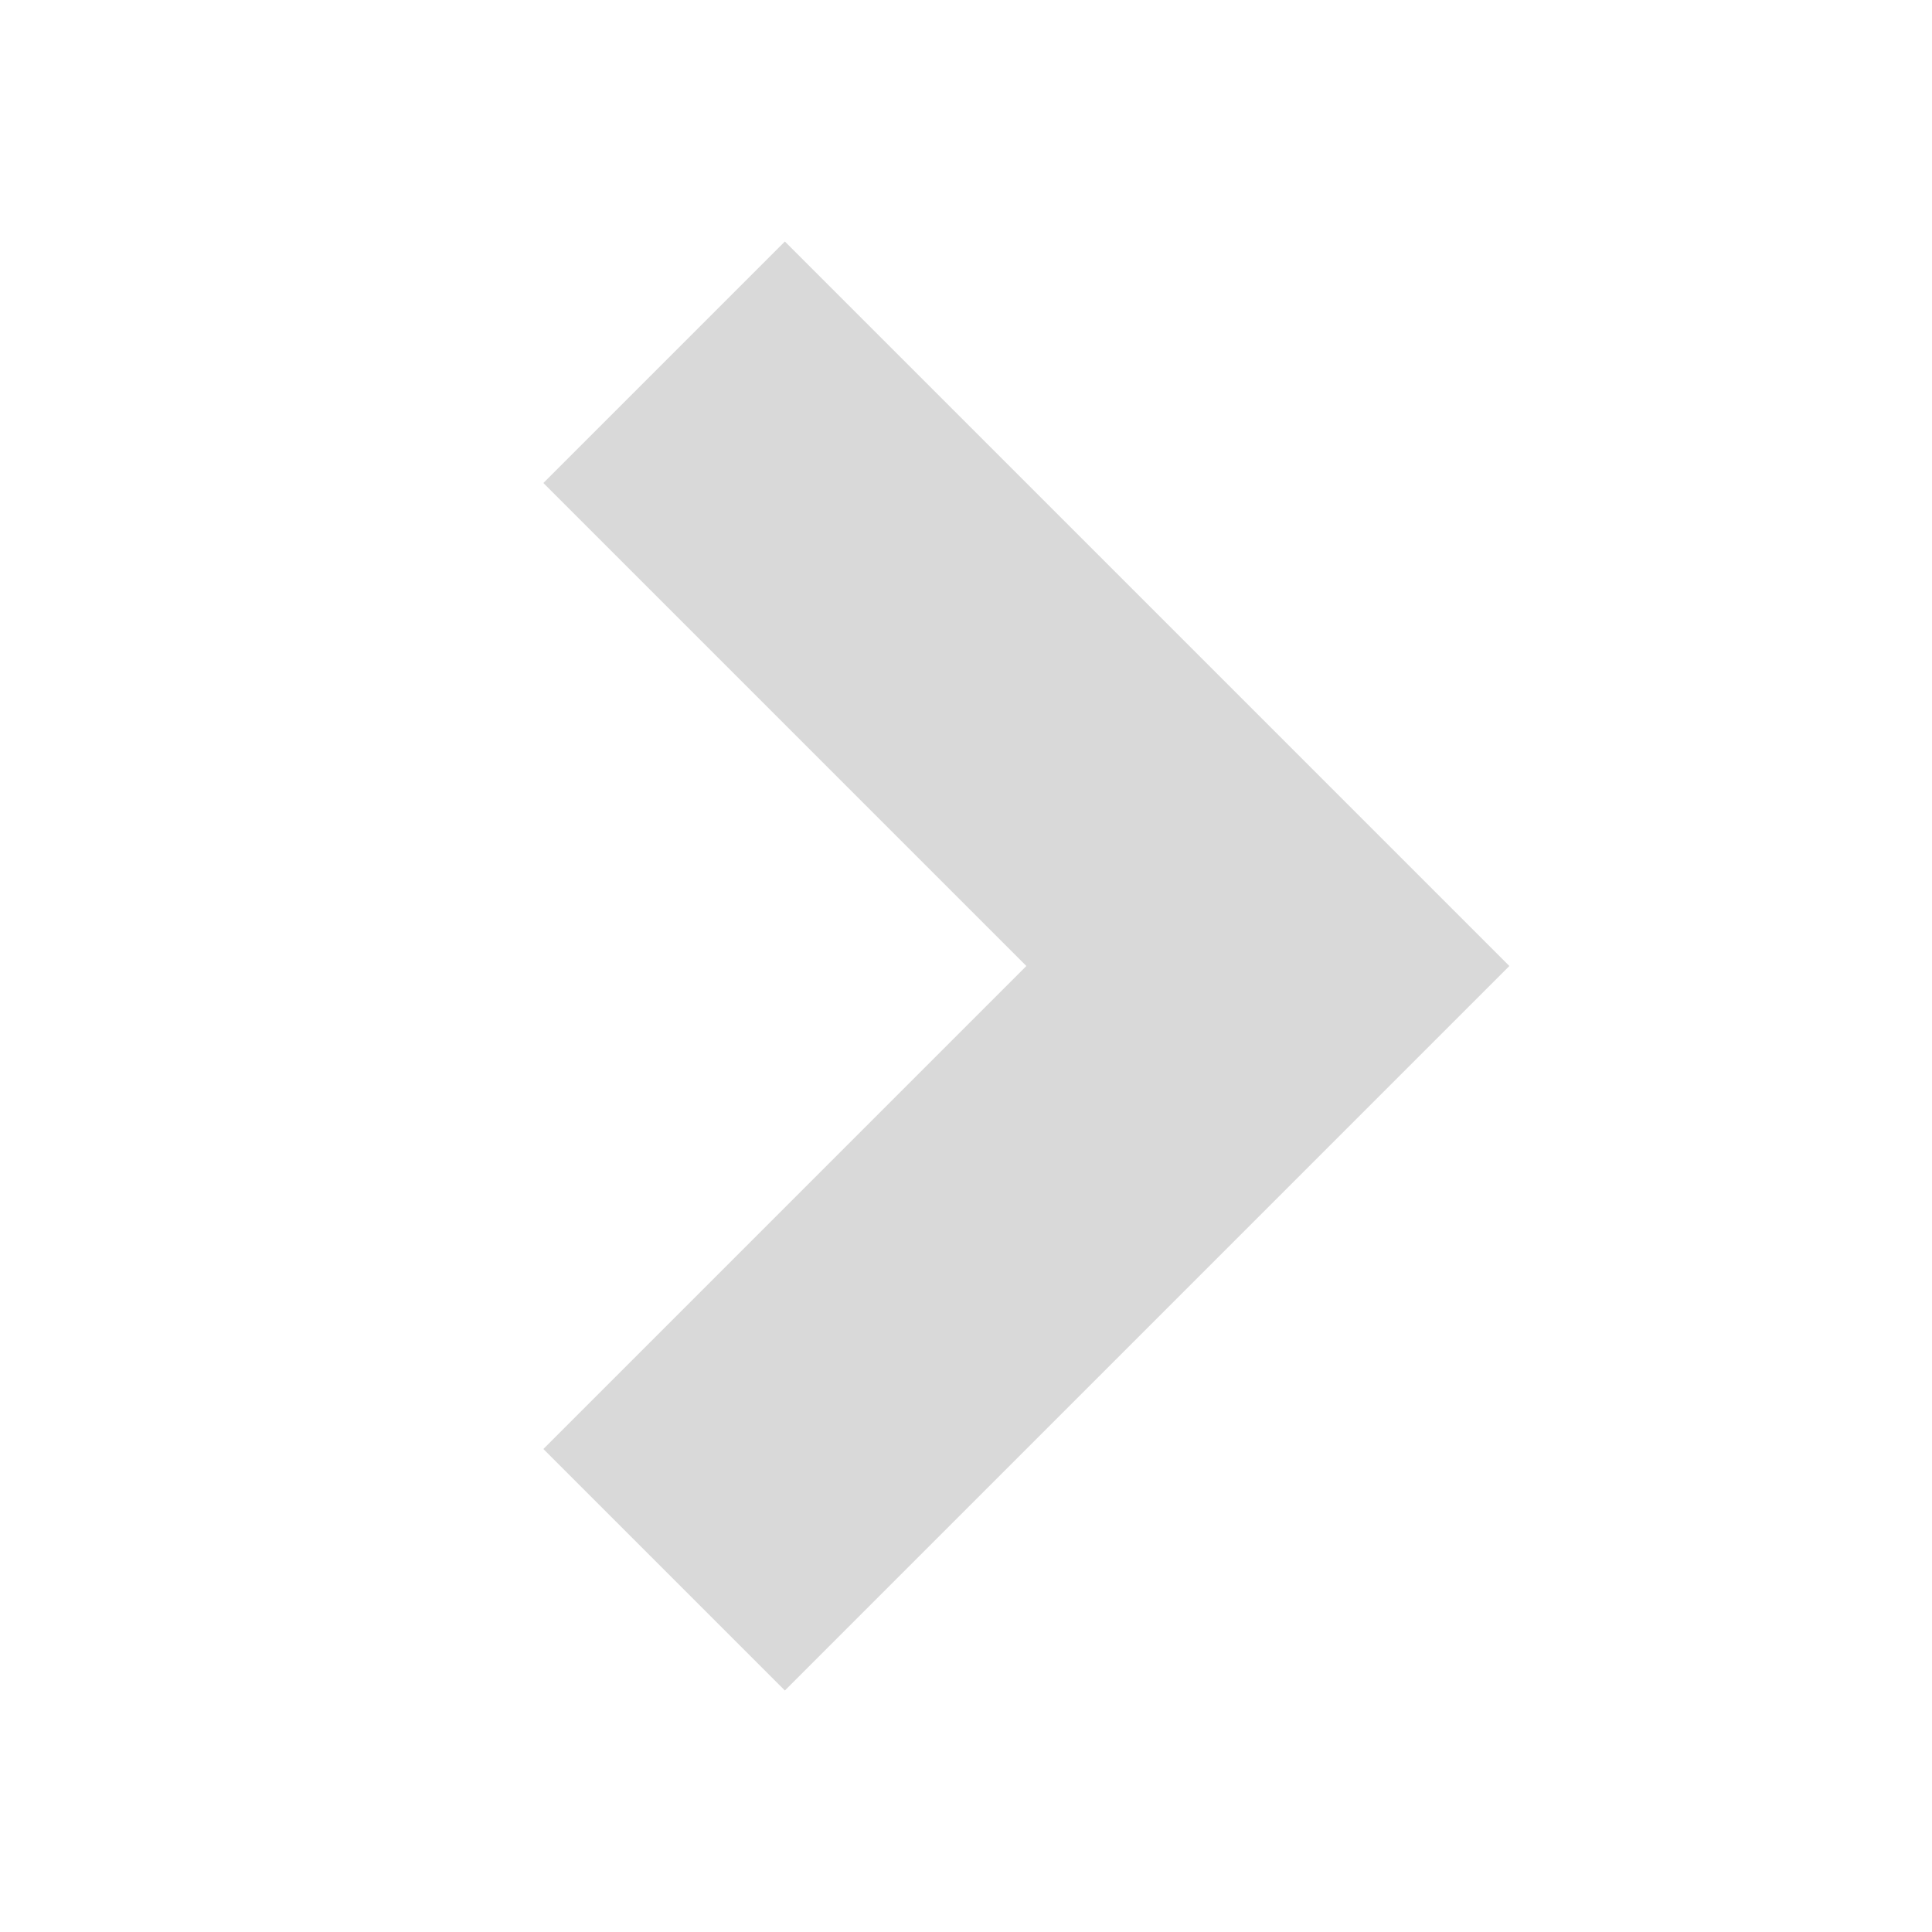
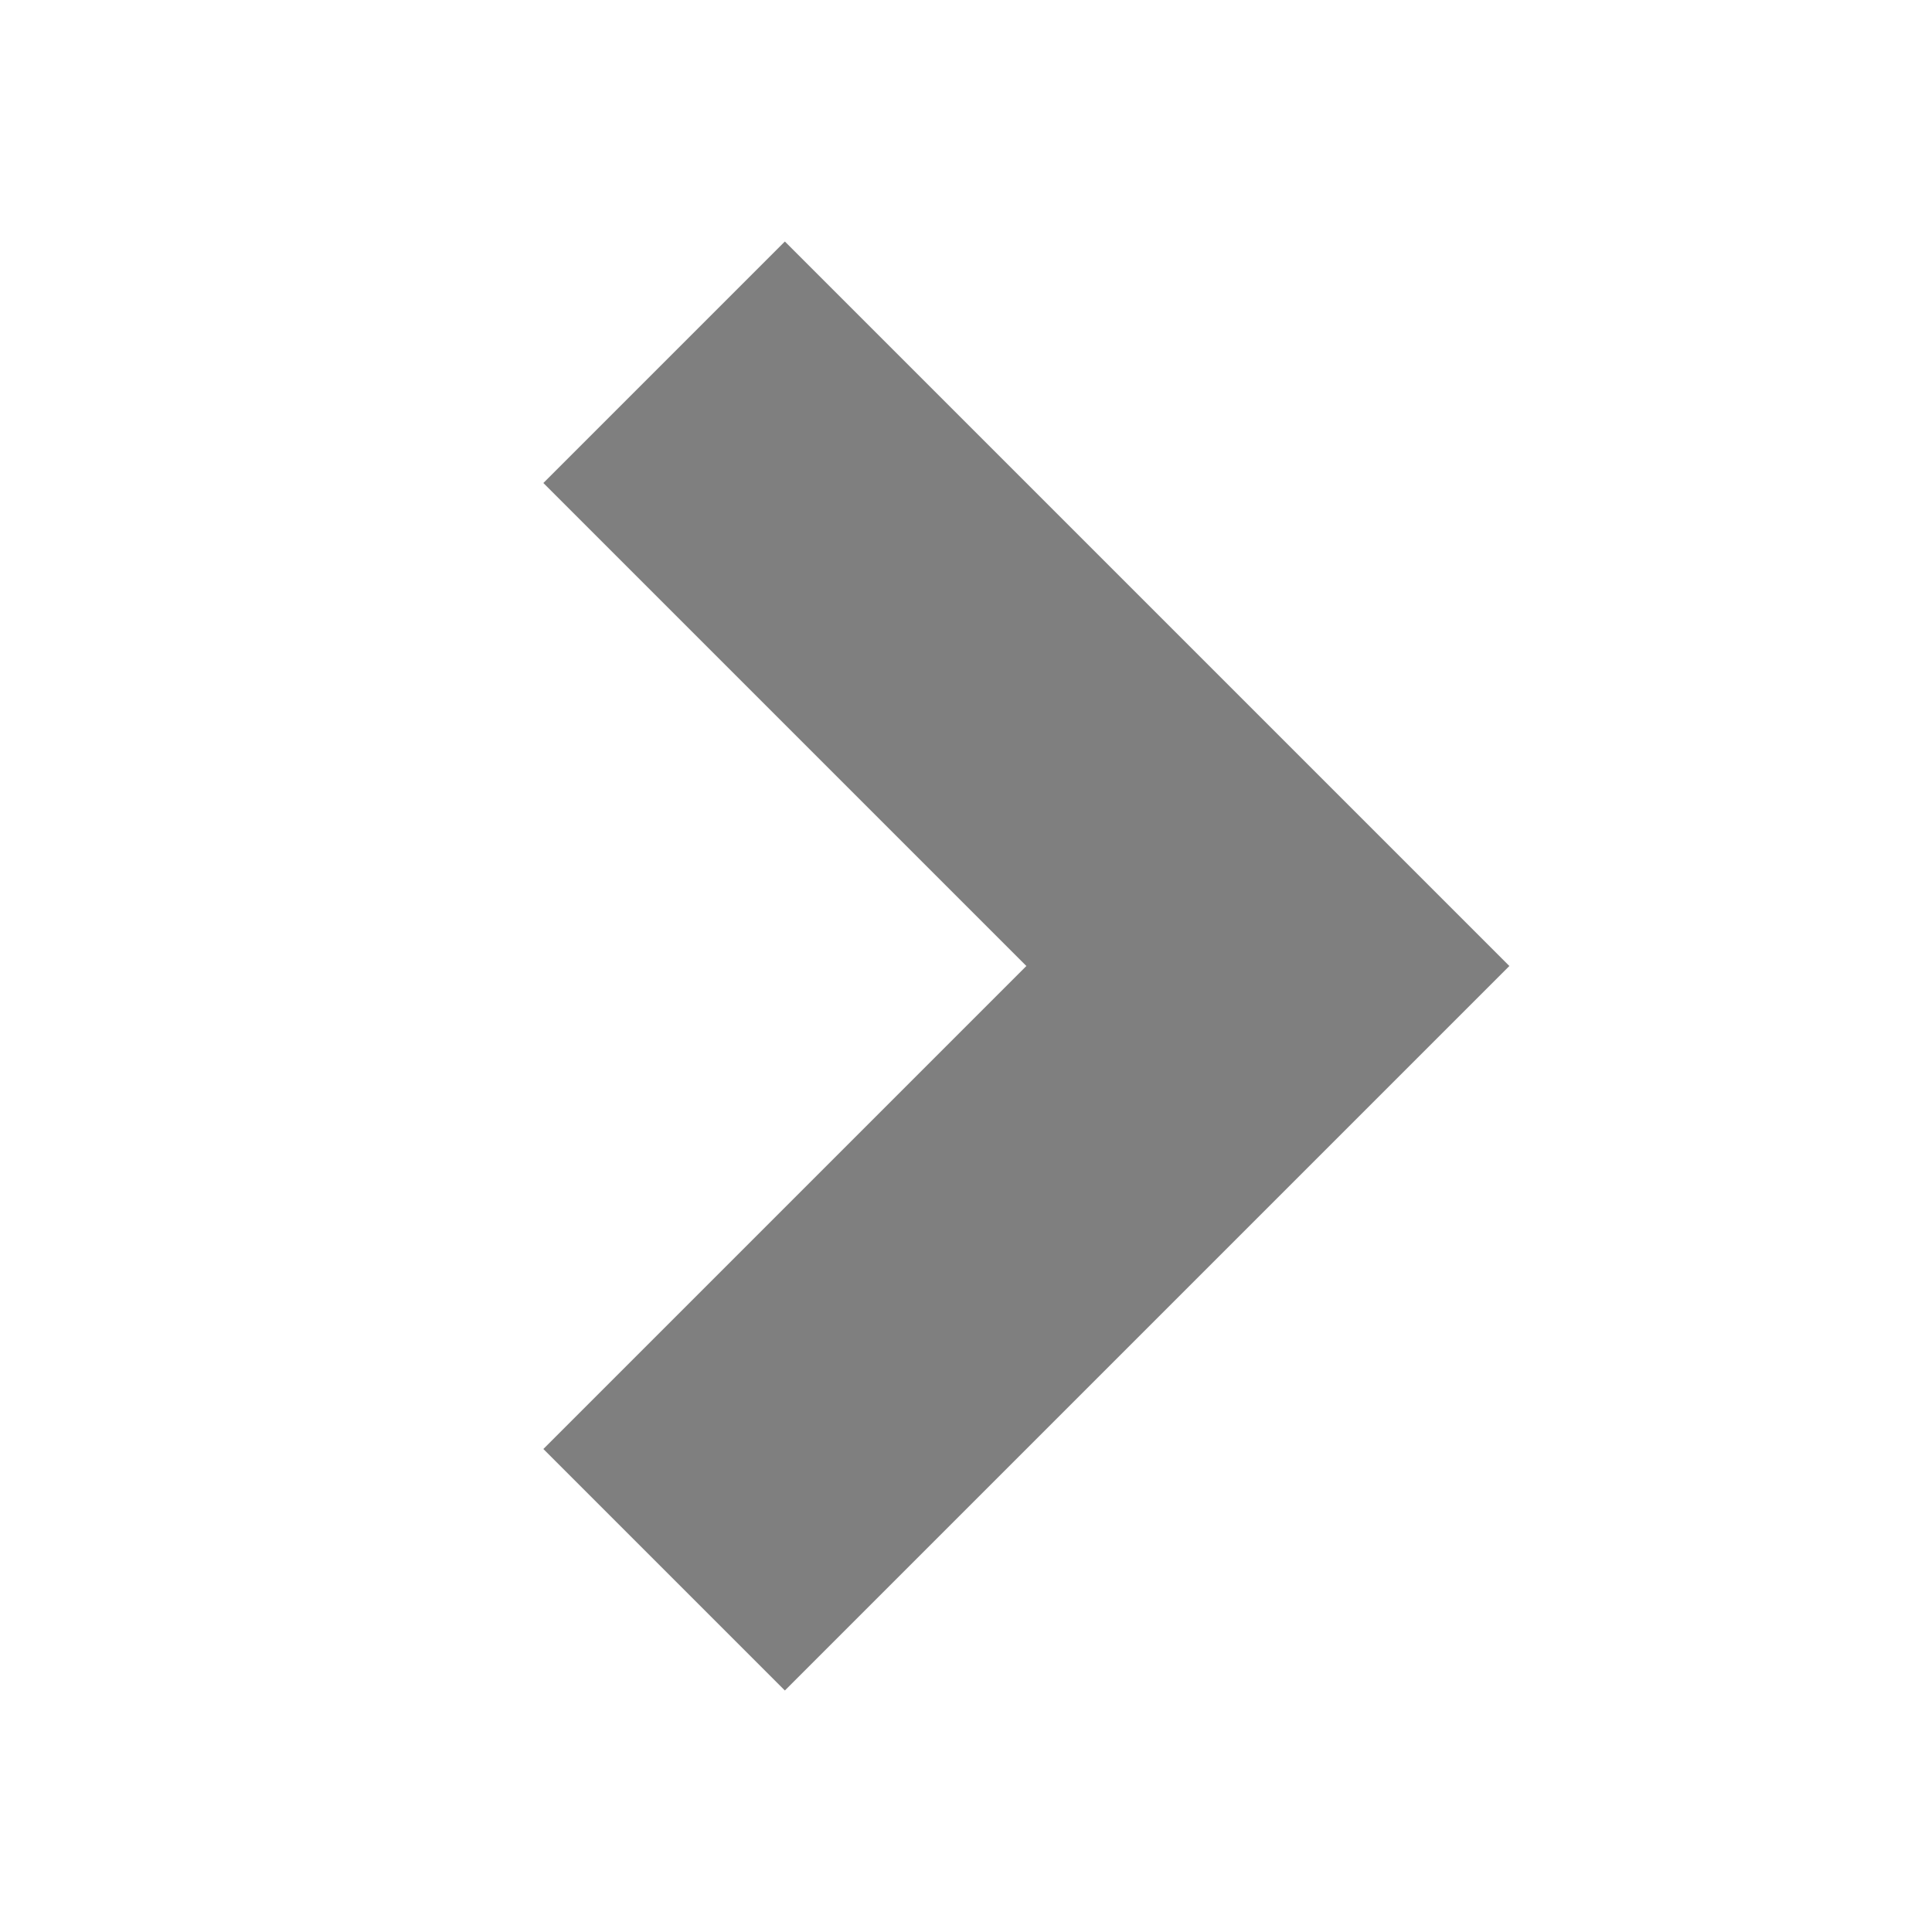
<svg xmlns="http://www.w3.org/2000/svg" version="1.1" width="512" height="512" viewBox="0 0 512 512">
-   <path d="M 208,64 144,128 272,256 144,384 208,448 400,256 z" style="fill:rgba(0,0,0,.15)" />
+   <path d="M 208,64 144,128 272,256 144,384 208,448 400,256 z" style="fill:rgba(0,0,0,.5)" />
</svg>
